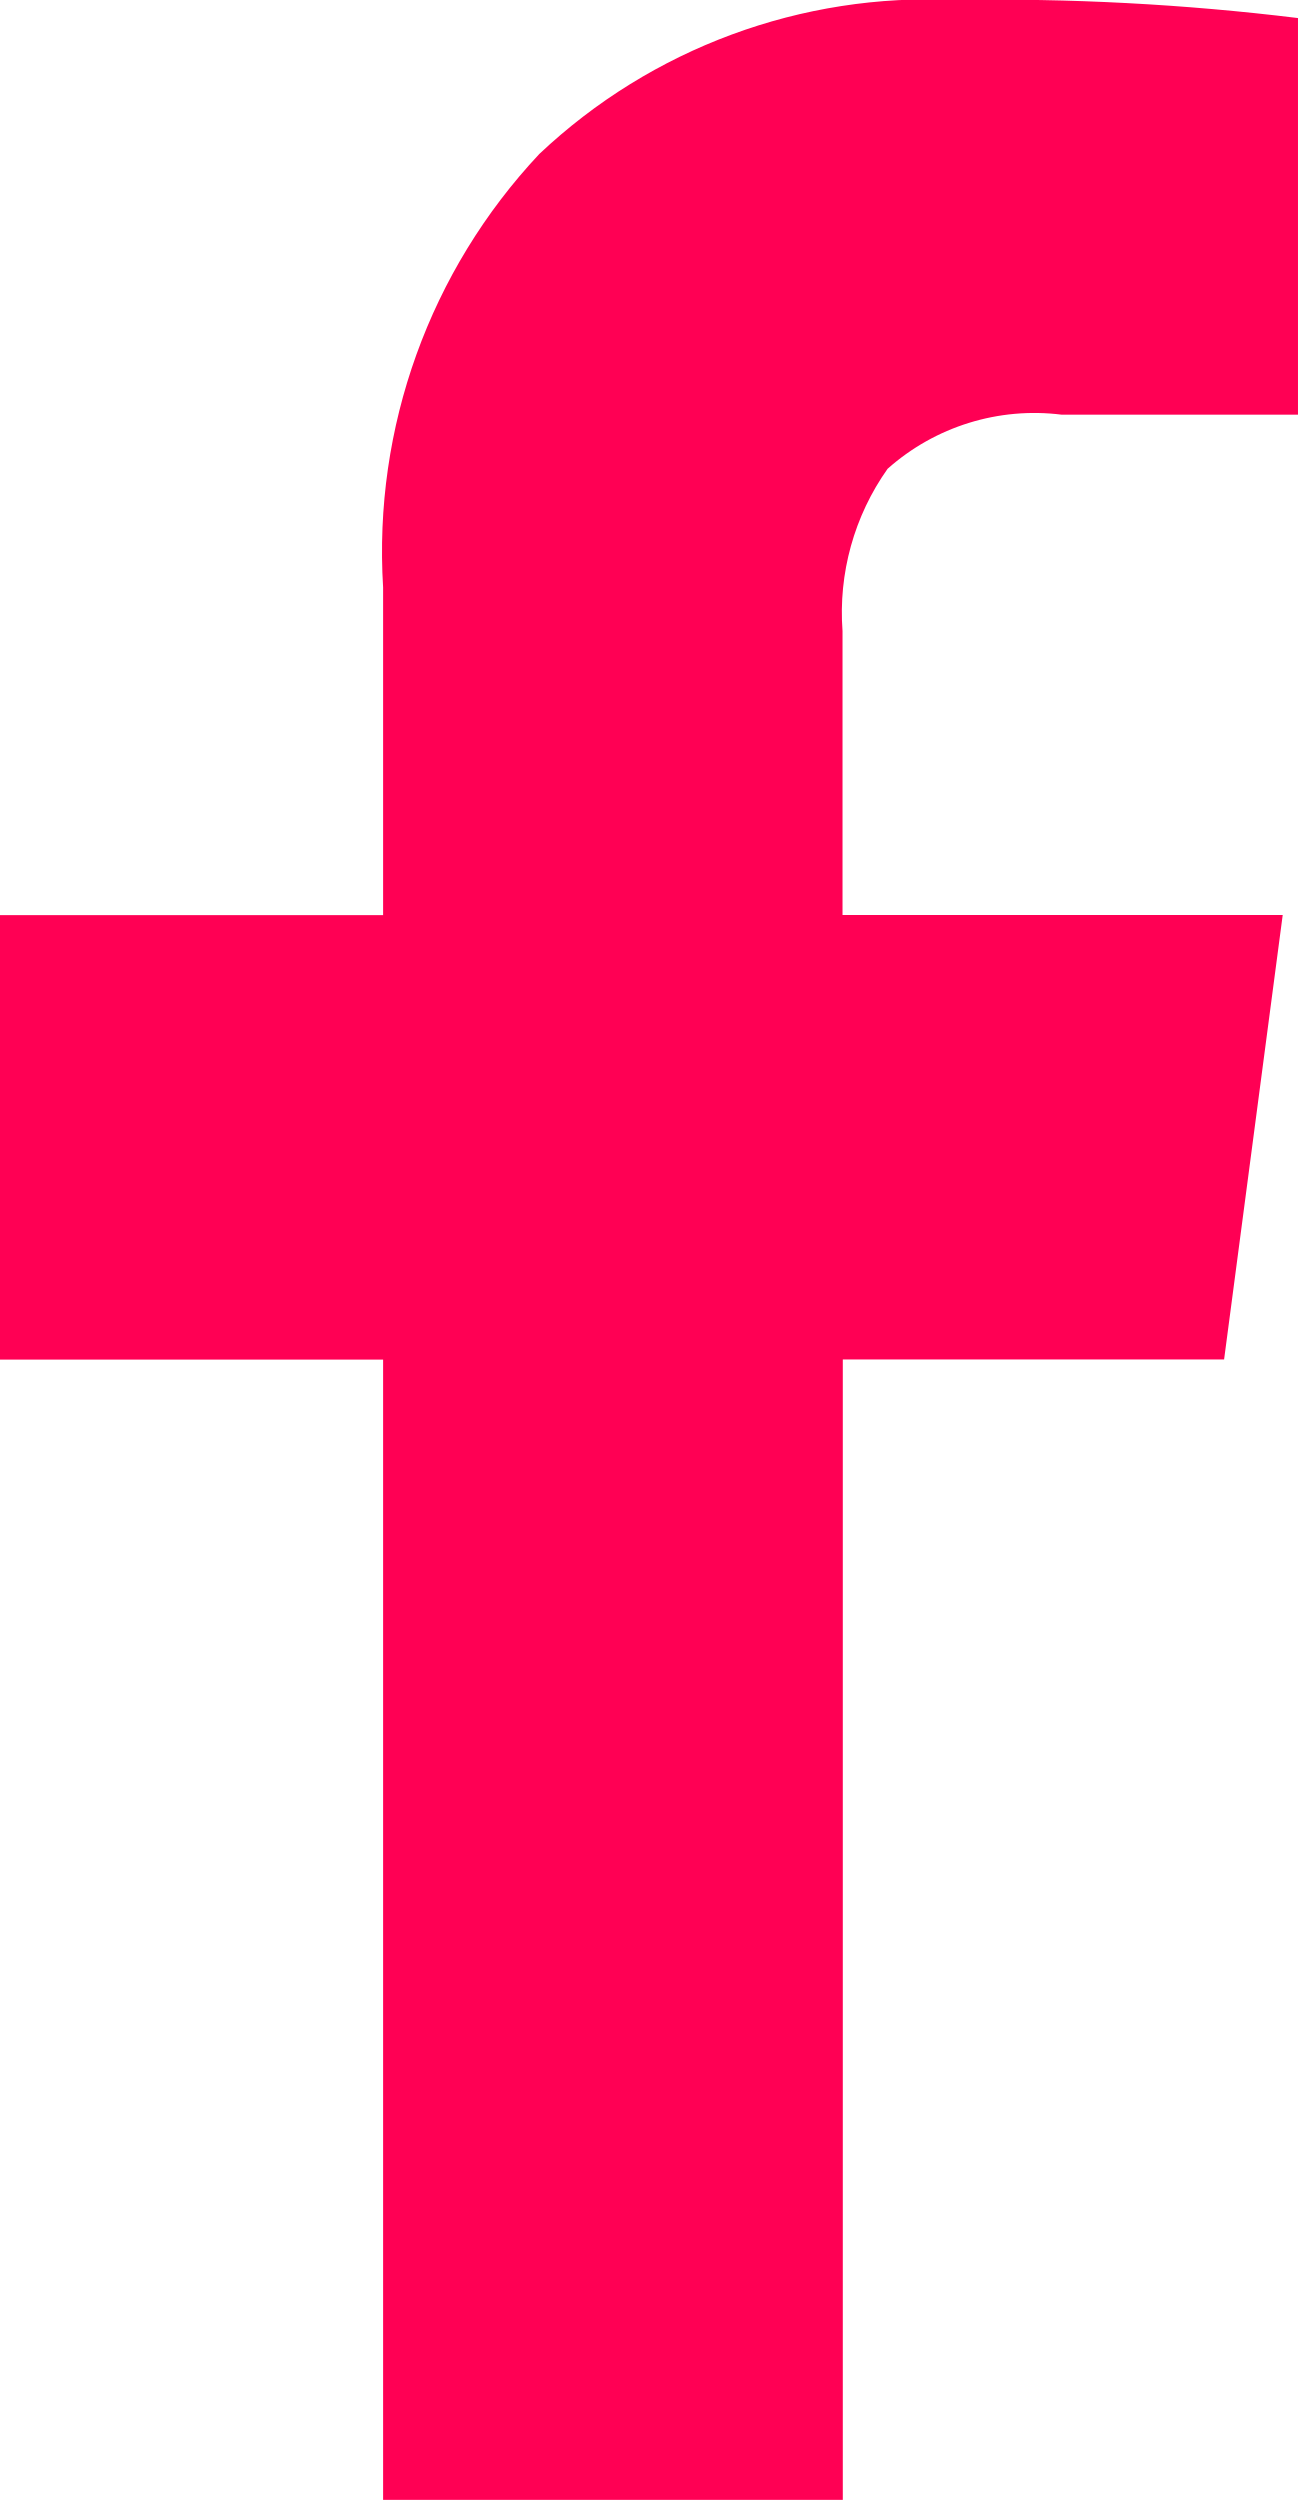
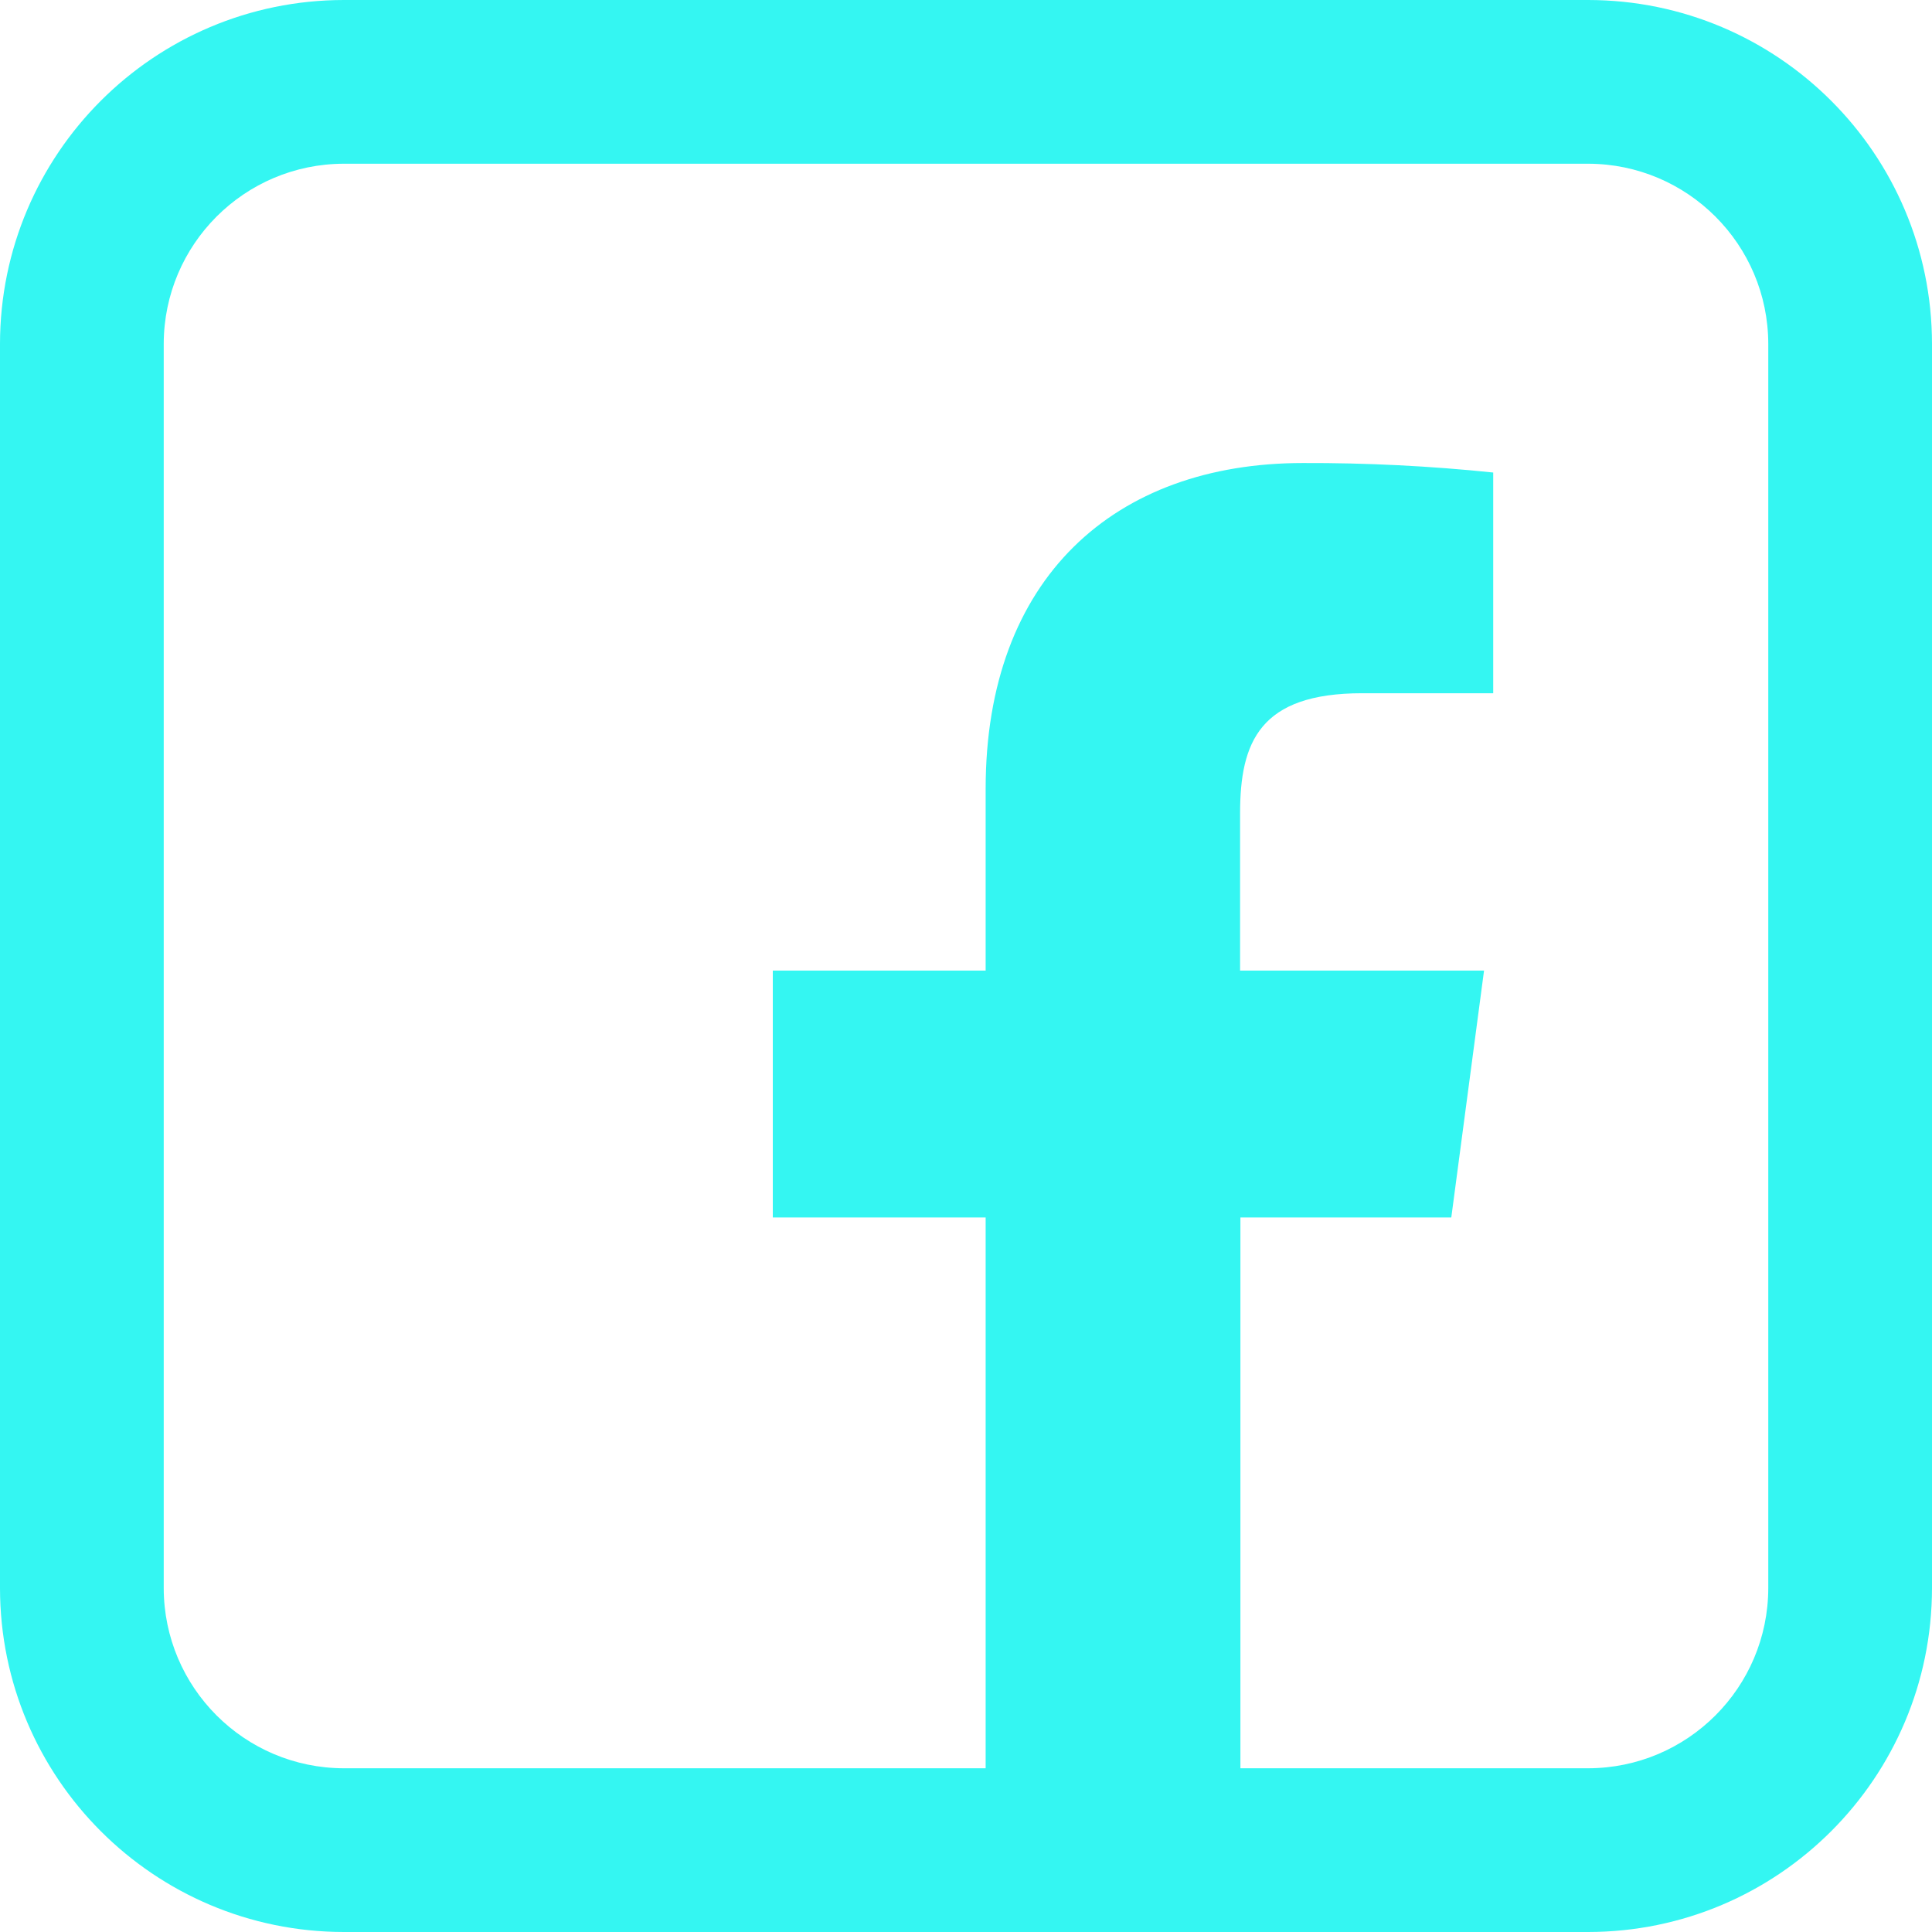
- <svg xmlns="http://www.w3.org/2000/svg" width="18.692" height="36.002" viewBox="0 0 18.692 36.002">
-   <path id="facebook" d="M19.363.26V5.972h-3.4a3.179,3.179,0,0,0-2.51.779,3.585,3.585,0,0,0-.649,2.337v4.089h6.339l-.844,6.4H12.808V36H6.188V19.579H.671v-6.4H6.188V8.459a8.37,8.37,0,0,1,2.25-6.242A8.161,8.161,0,0,1,14.43,0,35.748,35.748,0,0,1,19.363.26Z" transform="translate(-0.671)" fill="#ff0054" />
+ <svg xmlns="http://www.w3.org/2000/svg" id="facebook" width="59" height="59" viewBox="0 0 59 59">
+   <path id="Path_567" data-name="Path 567" d="M45.6,21.17h-4c-3.13,0-3.73,1.49-3.73,3.67v4.8h7.45l-1,7.54H37.88V56.5H30.1V37.18H23.6V29.64h6.5V24.09c0-6.44,3.94-9.95,9.69-9.95a54.511,54.511,0,0,1,5.81.29Z" fill="#34f6f2" />
+   <path id="Path_568" data-name="Path 568" d="M48.5,59h-38A10.51,10.51,0,0,1,0,48.5v-38A10.51,10.51,0,0,1,10.5,0h38A10.51,10.51,0,0,1,59,10.5v38A10.51,10.51,0,0,1,48.5,59ZM10.5,5A5.51,5.51,0,0,0,5,10.5v38A5.51,5.51,0,0,0,10.5,54h38A5.51,5.51,0,0,0,54,48.5v-38A5.51,5.51,0,0,0,48.5,5Z" fill="#34f6f2" />
</svg>
